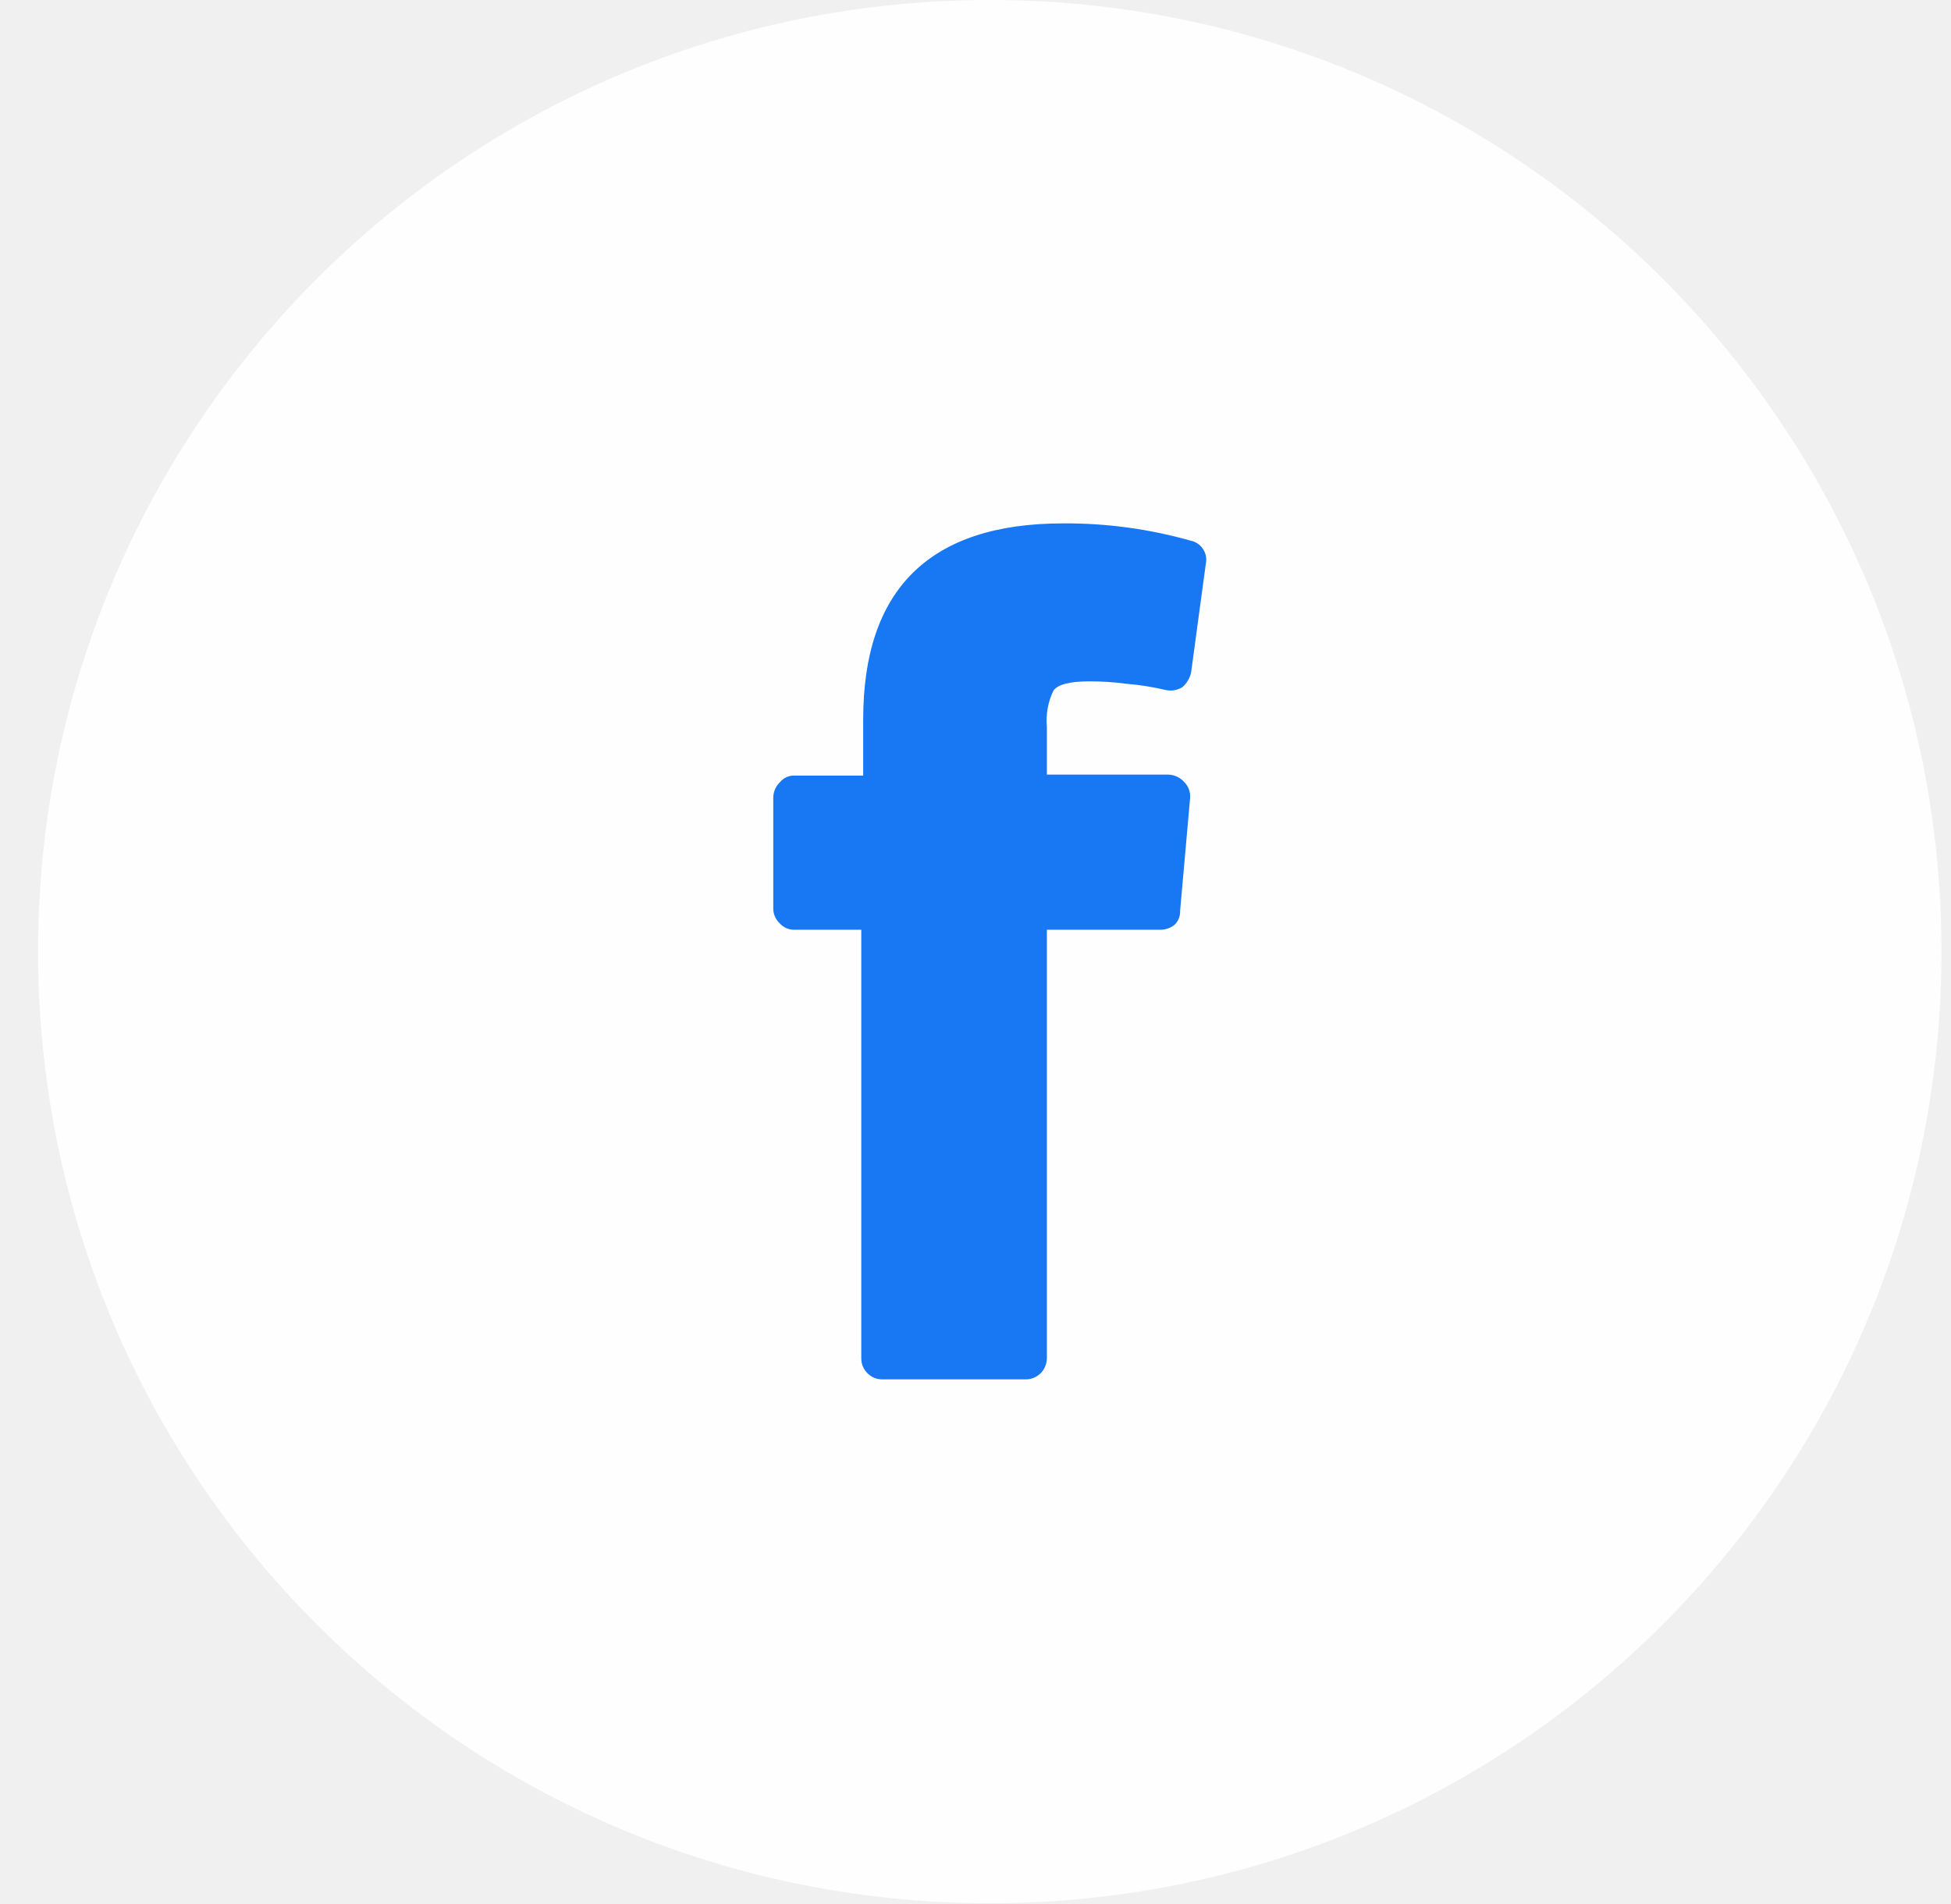
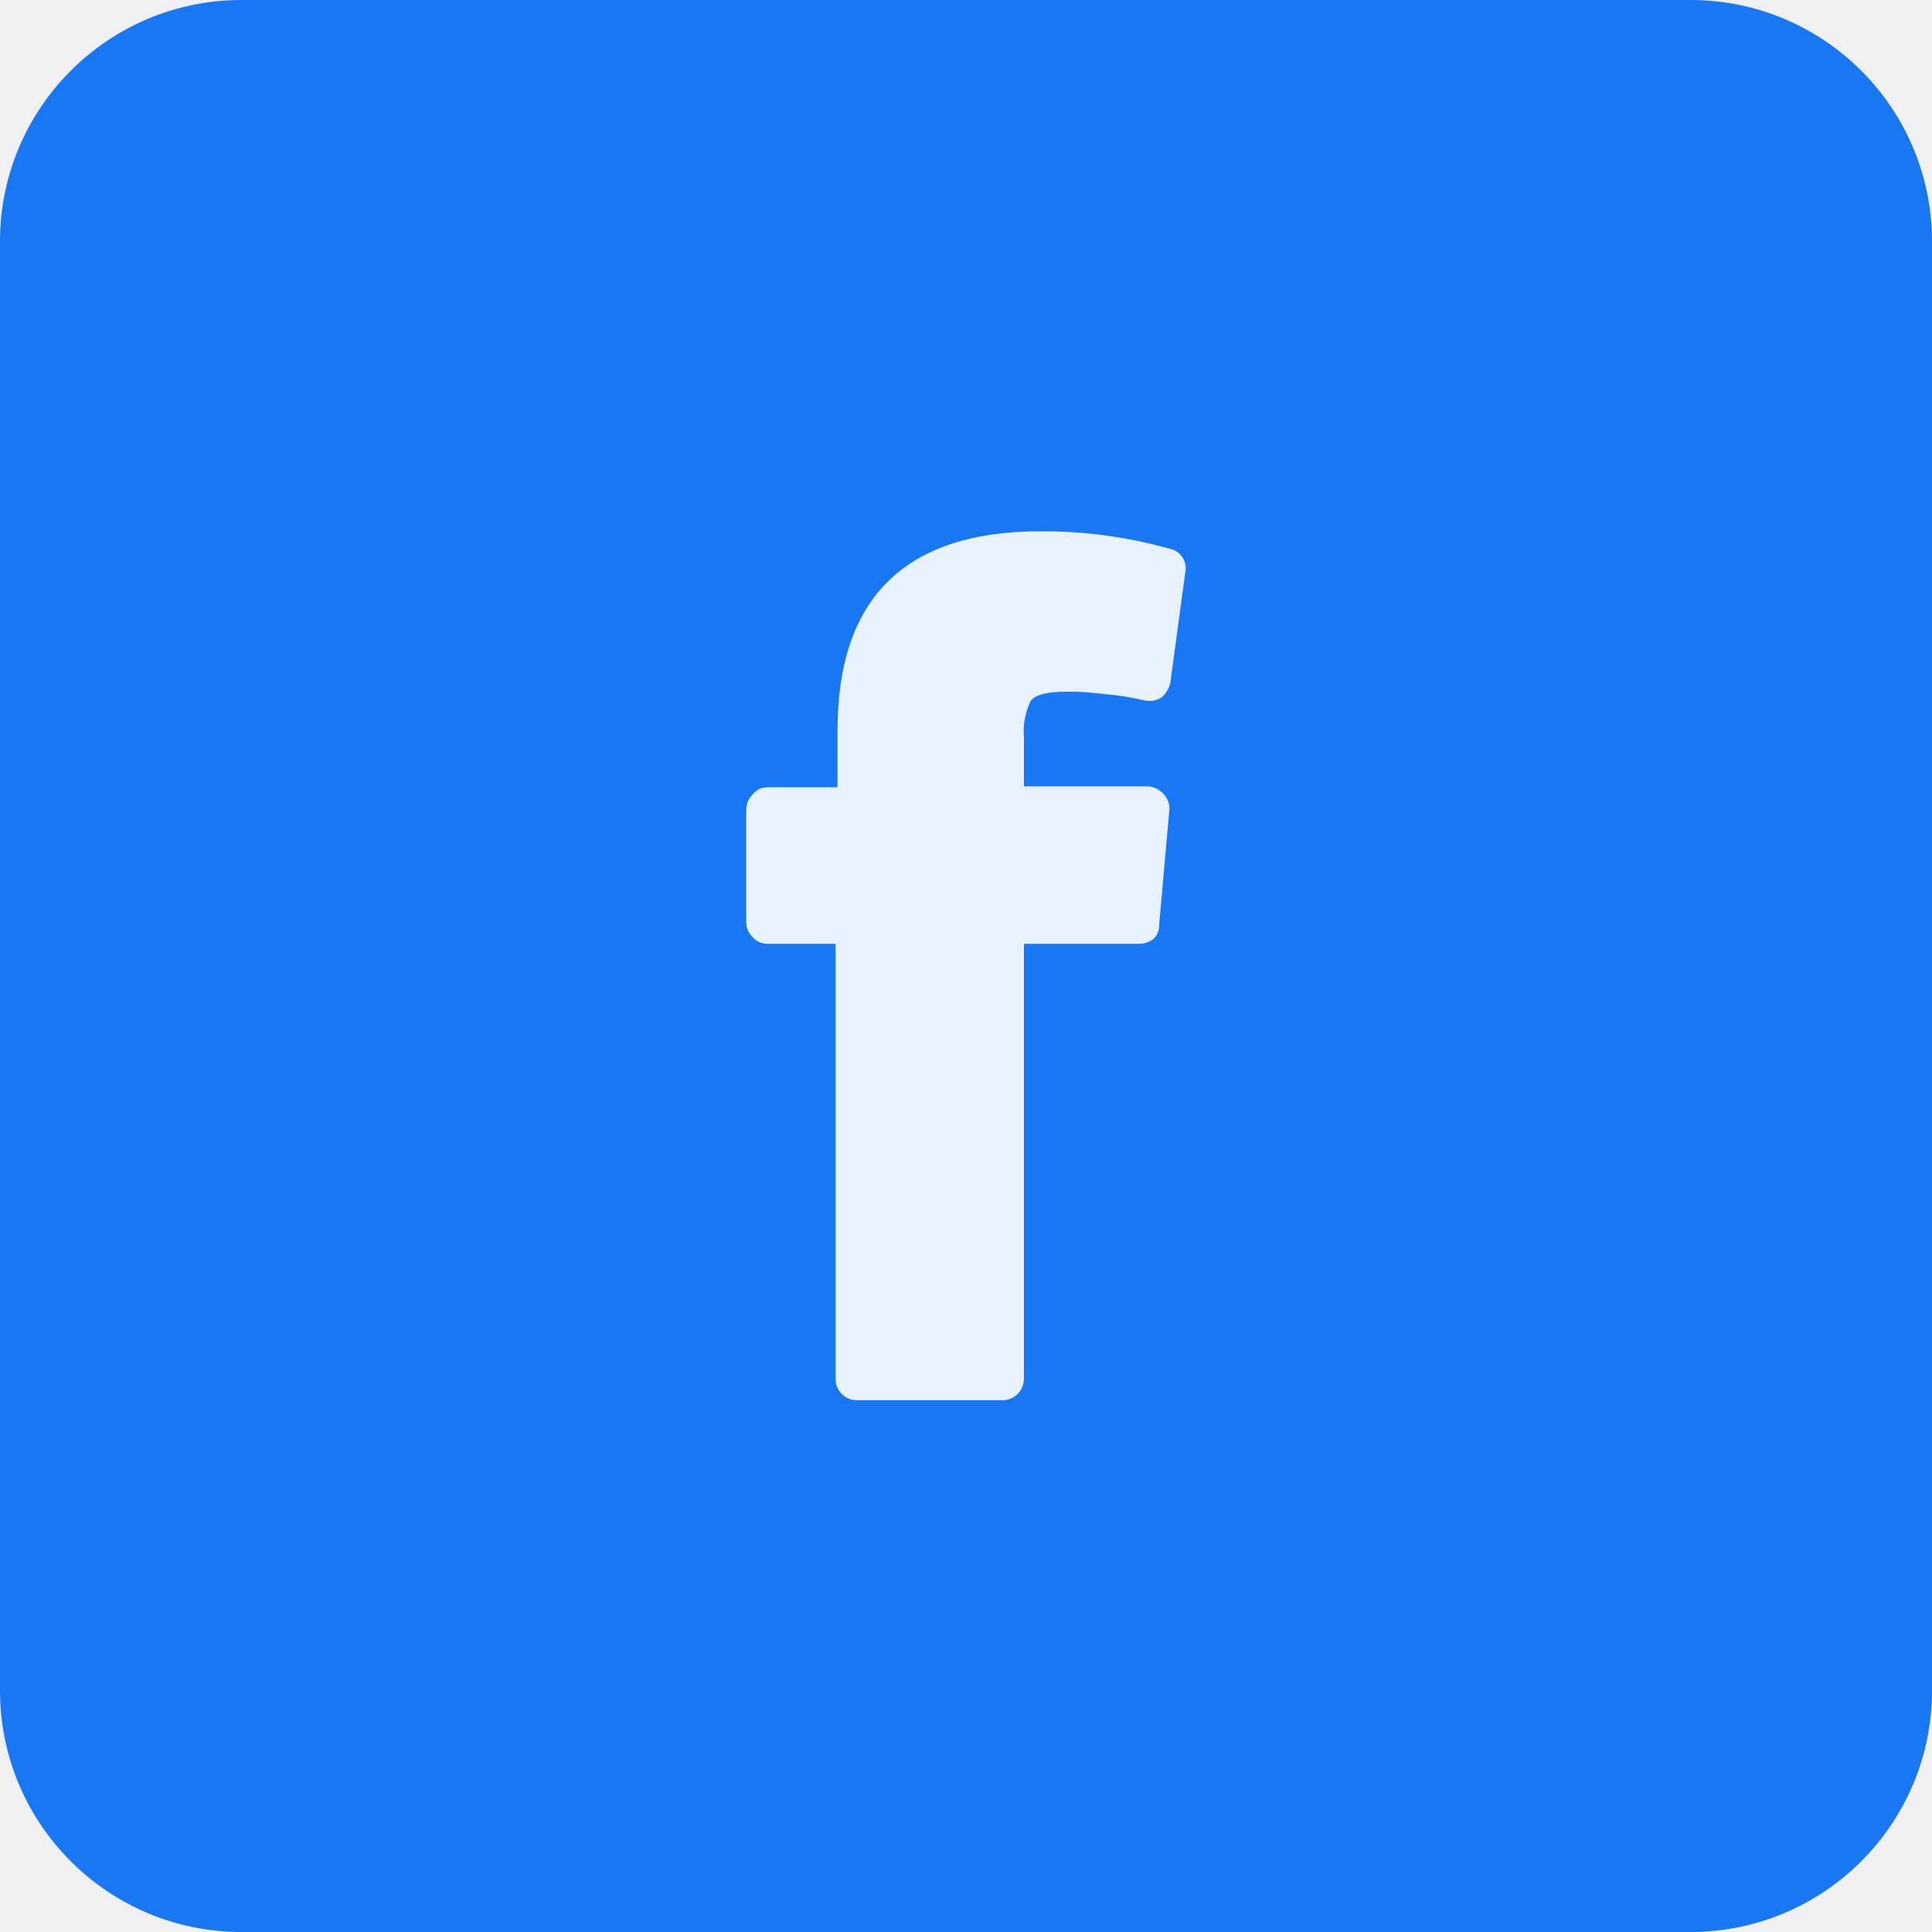
- <svg xmlns="http://www.w3.org/2000/svg" width="41" height="40" viewBox="0 0 41 40" fill="none">
-   <rect x="0.8" width="40" height="40" rx="20" fill="white" fill-opacity="0.9" />
-   <path d="M22.9 14.32C22.49 14.32 22.24 14.38 22.14 14.51C22.023 14.749 21.975 15.015 22 15.28V16.28H24.56C24.623 16.283 24.685 16.299 24.741 16.326C24.798 16.354 24.849 16.392 24.89 16.44C24.933 16.483 24.965 16.535 24.986 16.592C25.007 16.649 25.015 16.71 25.01 16.77L24.8 19.14C24.803 19.196 24.793 19.251 24.773 19.303C24.752 19.355 24.72 19.401 24.68 19.44C24.591 19.508 24.482 19.544 24.37 19.54H22V28.54C22 28.66 21.953 28.774 21.87 28.86C21.828 28.902 21.778 28.935 21.723 28.958C21.668 28.98 21.609 28.991 21.55 28.99H18.55C18.491 28.991 18.431 28.981 18.376 28.959C18.321 28.936 18.271 28.903 18.229 28.861C18.187 28.819 18.154 28.769 18.131 28.714C18.109 28.659 18.099 28.599 18.1 28.54V19.54H16.7C16.642 19.542 16.584 19.532 16.531 19.509C16.477 19.487 16.429 19.453 16.39 19.41C16.347 19.37 16.312 19.323 16.288 19.269C16.264 19.216 16.251 19.158 16.25 19.1V16.77C16.25 16.708 16.262 16.647 16.286 16.59C16.31 16.534 16.345 16.482 16.39 16.44C16.427 16.394 16.475 16.358 16.529 16.333C16.582 16.309 16.641 16.298 16.7 16.3H18.14V15.12C18.14 12.38 19.54 11 22.34 11C23.242 10.994 24.141 11.115 25.01 11.36C25.064 11.37 25.116 11.39 25.162 11.42C25.209 11.45 25.248 11.489 25.279 11.535C25.31 11.581 25.331 11.632 25.342 11.686C25.352 11.74 25.352 11.796 25.34 11.85L25.03 14.14C25.002 14.256 24.939 14.361 24.85 14.44C24.797 14.473 24.738 14.496 24.676 14.506C24.614 14.517 24.551 14.514 24.49 14.5C24.217 14.436 23.94 14.392 23.66 14.37C23.408 14.336 23.154 14.319 22.9 14.32Z" fill="#1877F2" />
+ <svg xmlns="http://www.w3.org/2000/svg" width="40" height="40" viewBox="0 0 40 40" fill="none">
+   <rect width="40" height="40" rx="5" fill="#1877F2" />
+   <path d="M22.1 14.32C21.69 14.32 21.44 14.38 21.34 14.51C21.223 14.749 21.175 15.015 21.2 15.28V16.28H23.76C23.823 16.283 23.884 16.299 23.941 16.326C23.998 16.354 24.049 16.392 24.09 16.44C24.133 16.483 24.165 16.535 24.186 16.592C24.207 16.649 24.215 16.71 24.21 16.77L24 19.14C24.003 19.196 23.993 19.251 23.973 19.303C23.952 19.355 23.92 19.401 23.88 19.44C23.791 19.508 23.682 19.544 23.57 19.54H21.2V28.54C21.2 28.66 21.153 28.774 21.07 28.86C21.028 28.902 20.978 28.935 20.923 28.958C20.868 28.98 20.809 28.991 20.75 28.99H17.75C17.691 28.991 17.631 28.981 17.576 28.959C17.521 28.936 17.471 28.903 17.429 28.861C17.387 28.819 17.354 28.769 17.331 28.714C17.309 28.659 17.299 28.599 17.3 28.54V19.54H15.9C15.842 19.542 15.784 19.532 15.731 19.509C15.677 19.487 15.629 19.453 15.59 19.41C15.547 19.37 15.512 19.323 15.488 19.269C15.464 19.216 15.451 19.158 15.45 19.1V16.77C15.449 16.708 15.462 16.647 15.486 16.59C15.51 16.534 15.545 16.482 15.59 16.44C15.627 16.394 15.675 16.358 15.728 16.333C15.782 16.309 15.841 16.298 15.9 16.3H17.34V15.12C17.34 12.38 18.74 11 21.54 11C22.442 10.994 23.341 11.115 24.21 11.36C24.264 11.37 24.316 11.39 24.362 11.42C24.409 11.45 24.448 11.489 24.479 11.535C24.51 11.581 24.531 11.632 24.542 11.686C24.552 11.74 24.552 11.796 24.54 11.85L24.23 14.14C24.202 14.256 24.139 14.361 24.05 14.44C23.997 14.473 23.938 14.496 23.876 14.506C23.814 14.517 23.751 14.514 23.69 14.5C23.417 14.436 23.14 14.392 22.86 14.37C22.608 14.336 22.354 14.319 22.1 14.32Z" fill="white" fill-opacity="0.9" />
</svg>
